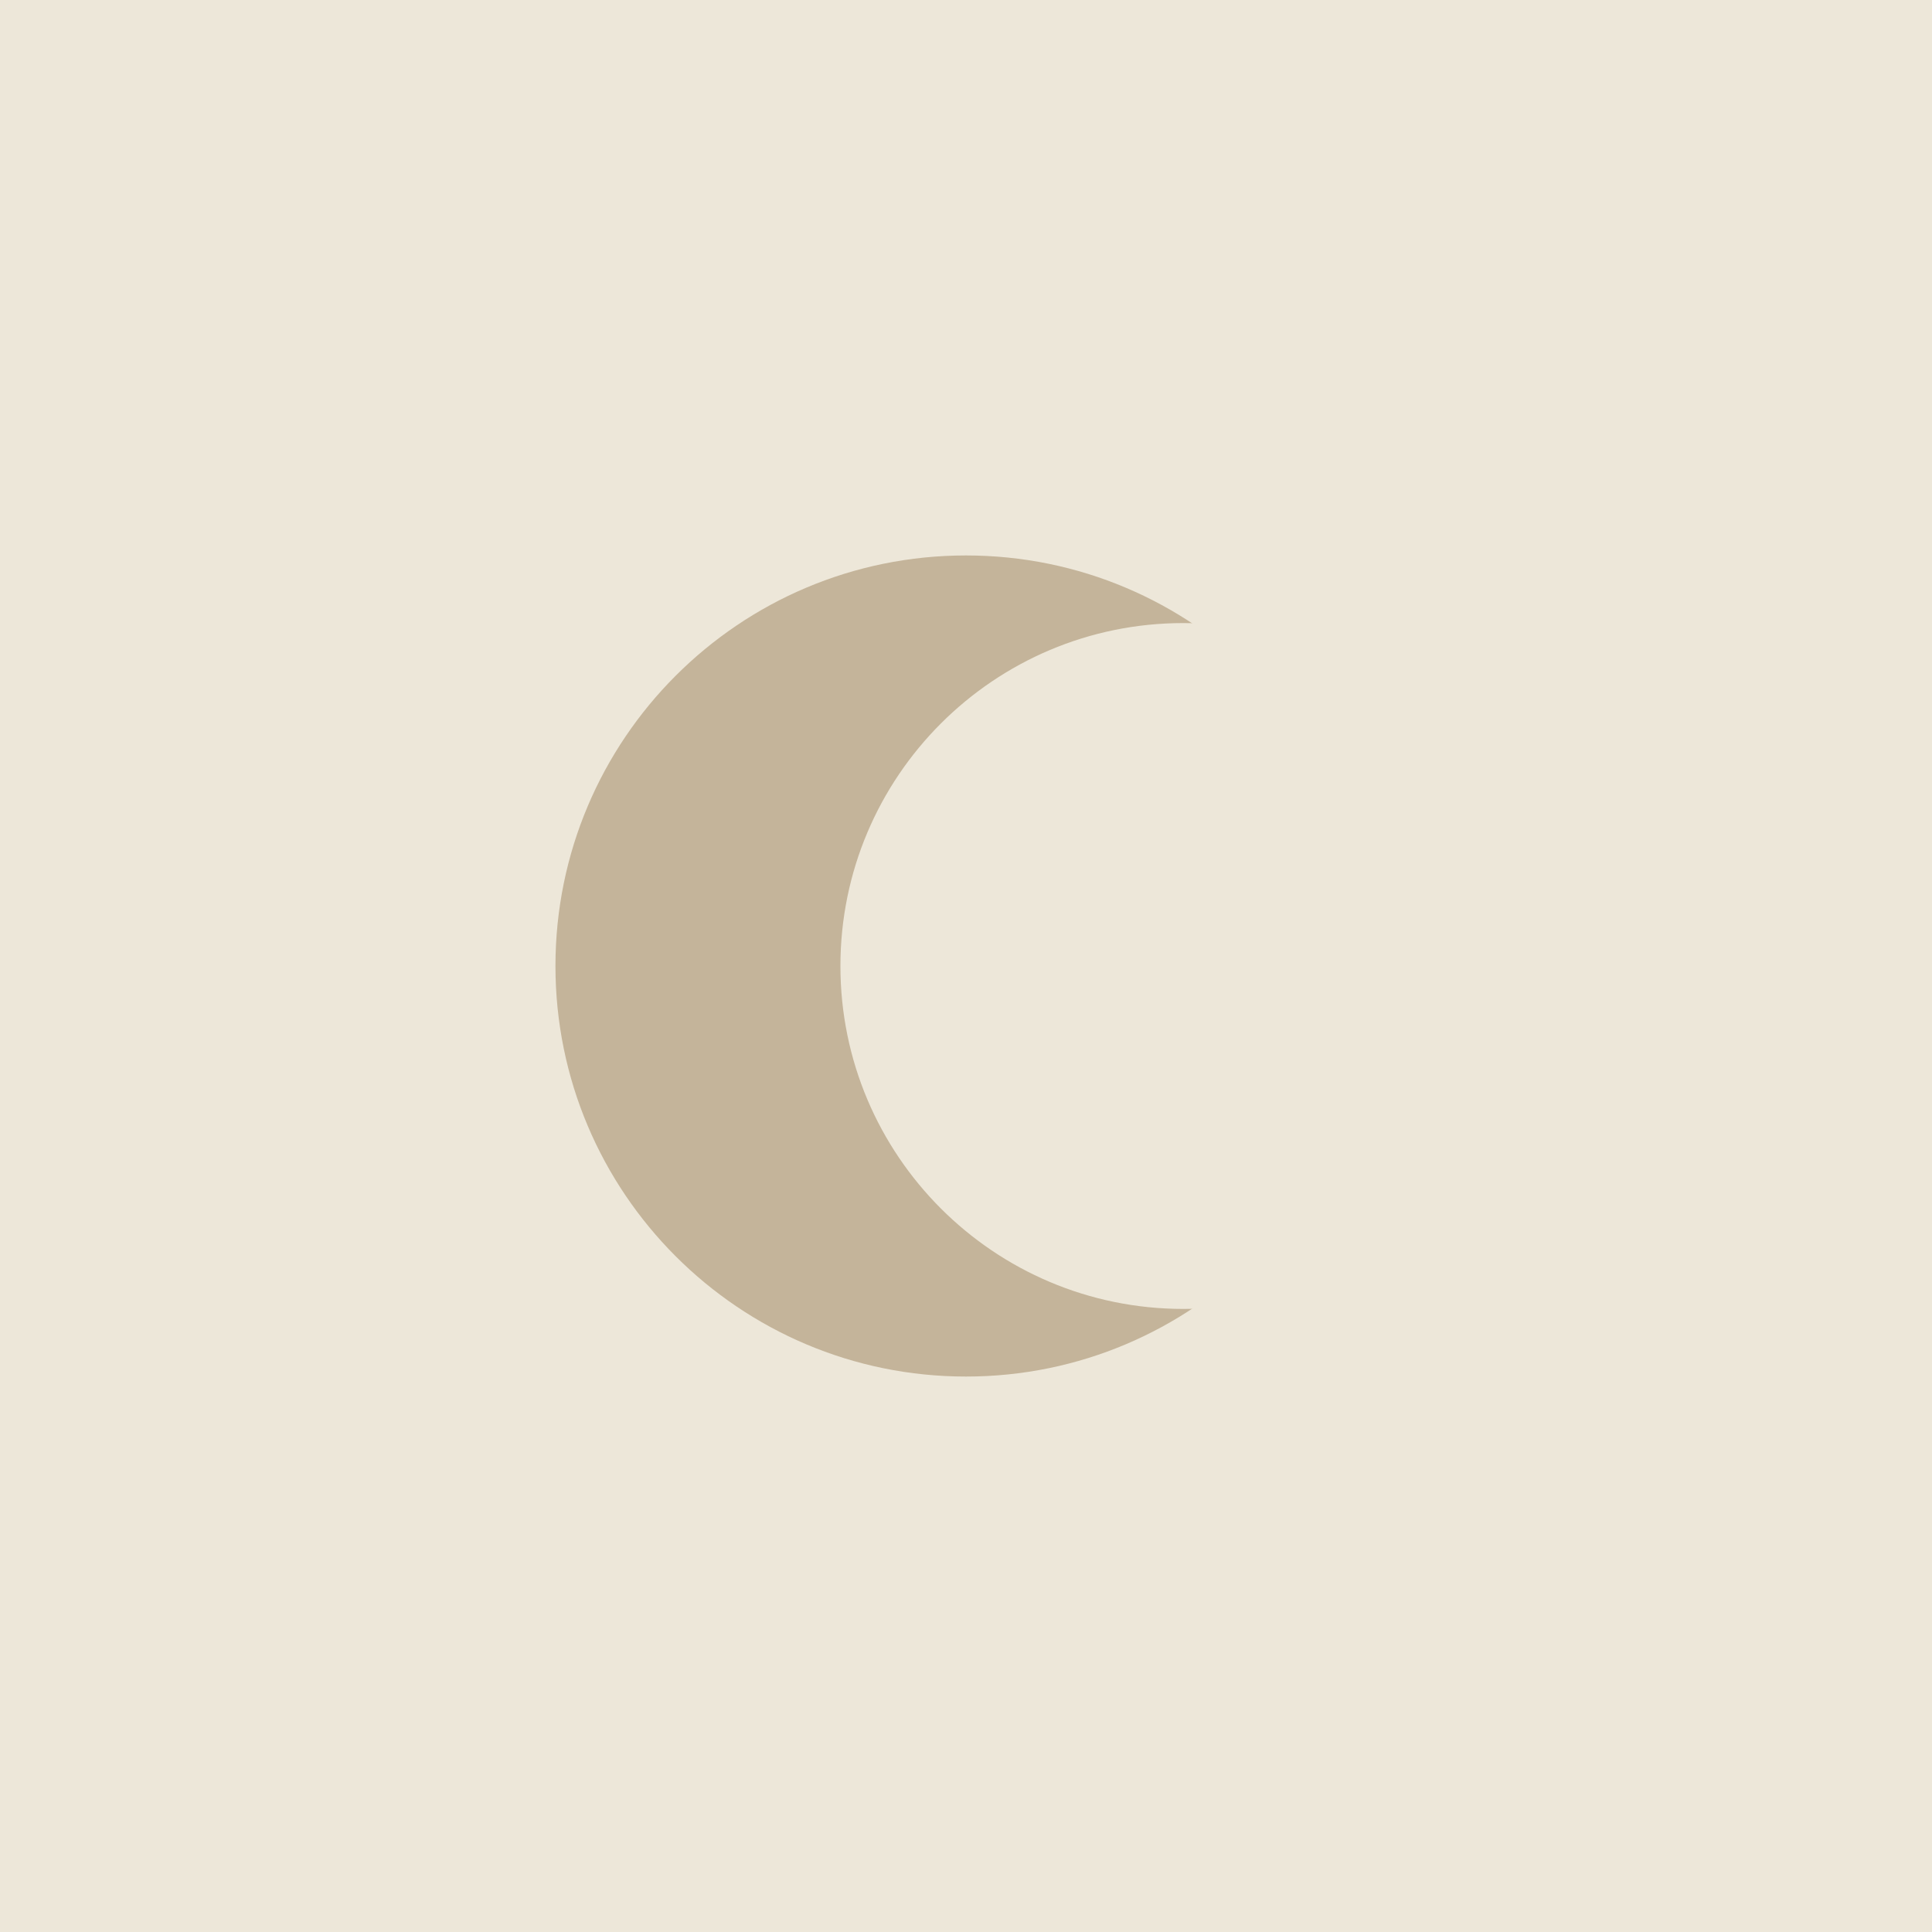
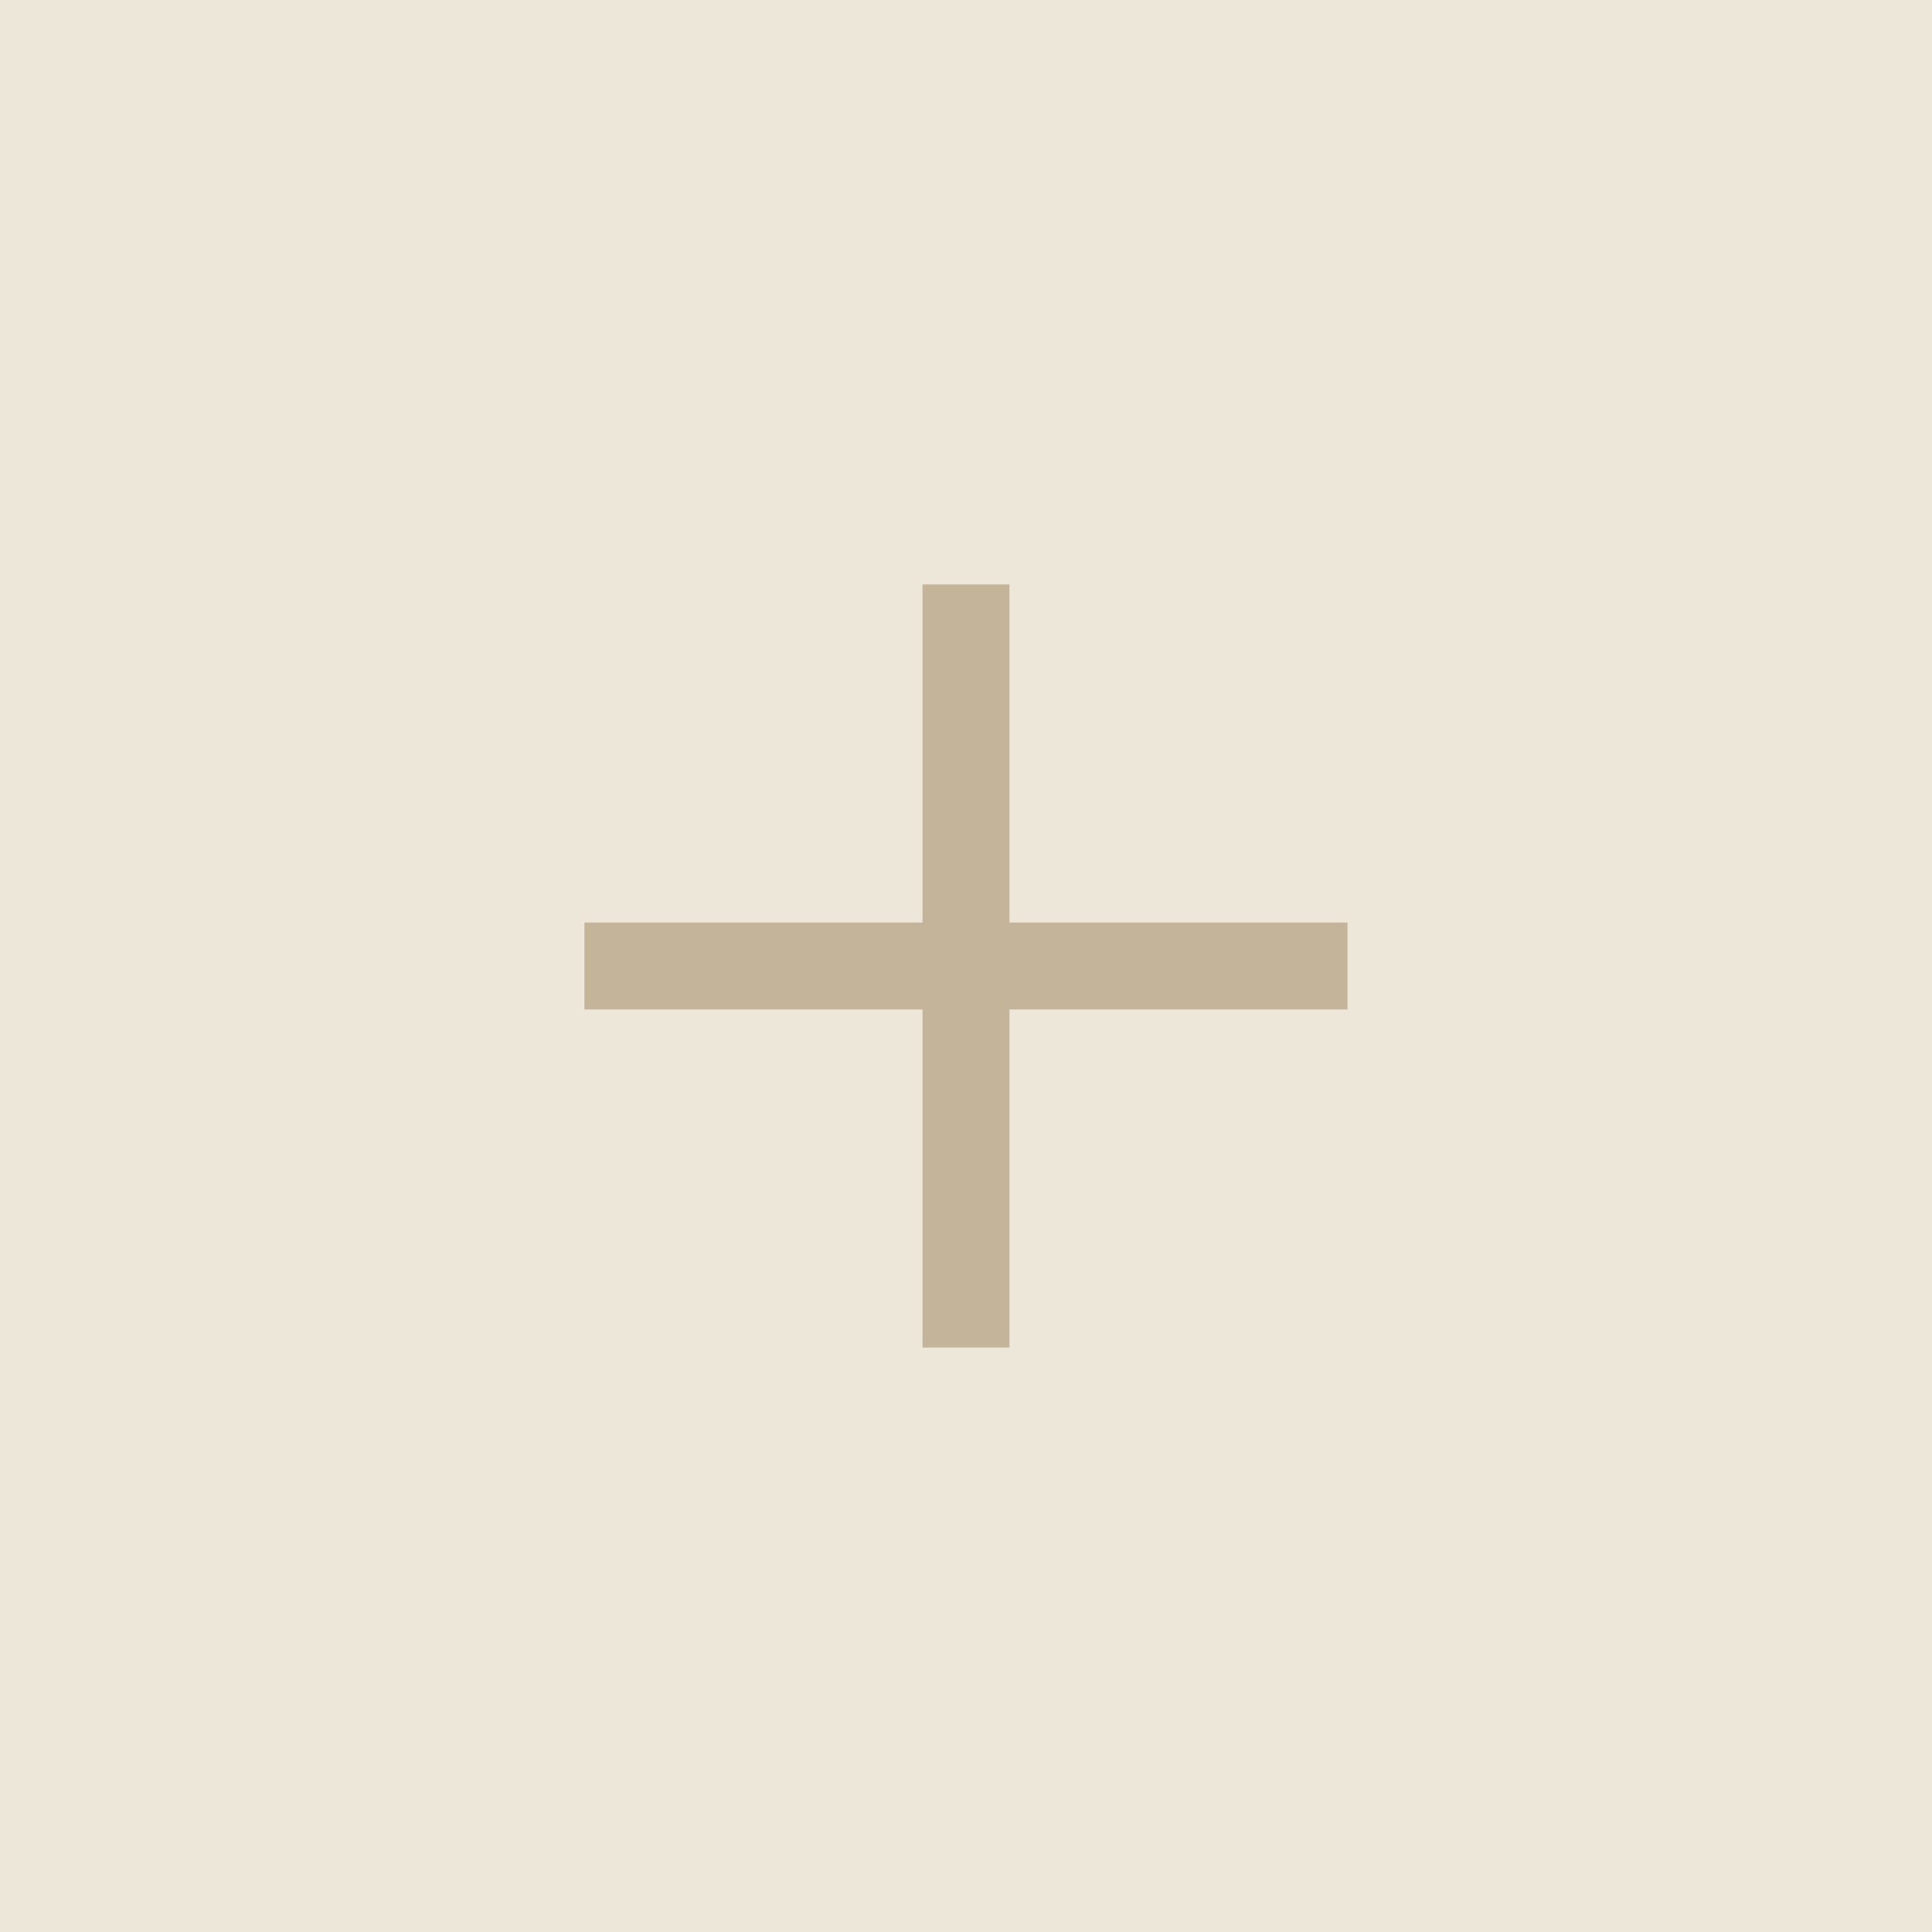
<svg xmlns="http://www.w3.org/2000/svg" width="400" height="400" viewBox="0 0 400 400">
-   <defs>
-     <mask id="crescent-icon-light">
-       <rect width="400" height="400" fill="black" />
-       <circle cx="200" cy="200" r="85" fill="white" />
-       <circle cx="245" cy="200" r="71" fill="black" />
-     </mask>
-   </defs>
  <rect width="400" height="400" fill="#EDE7D9" />
-   <rect width="400" height="400" fill="#C4B49A" mask="url(#crescent-icon-light)" />
+   <line x1="200" y1="130" x2="200" y2="270" stroke="#C4B49A" stroke-width="18" stroke-linecap="square" />
+   <line x1="130" y1="200" x2="270" y2="200" stroke="#C4B49A" stroke-width="18" stroke-linecap="square" />
</svg>
